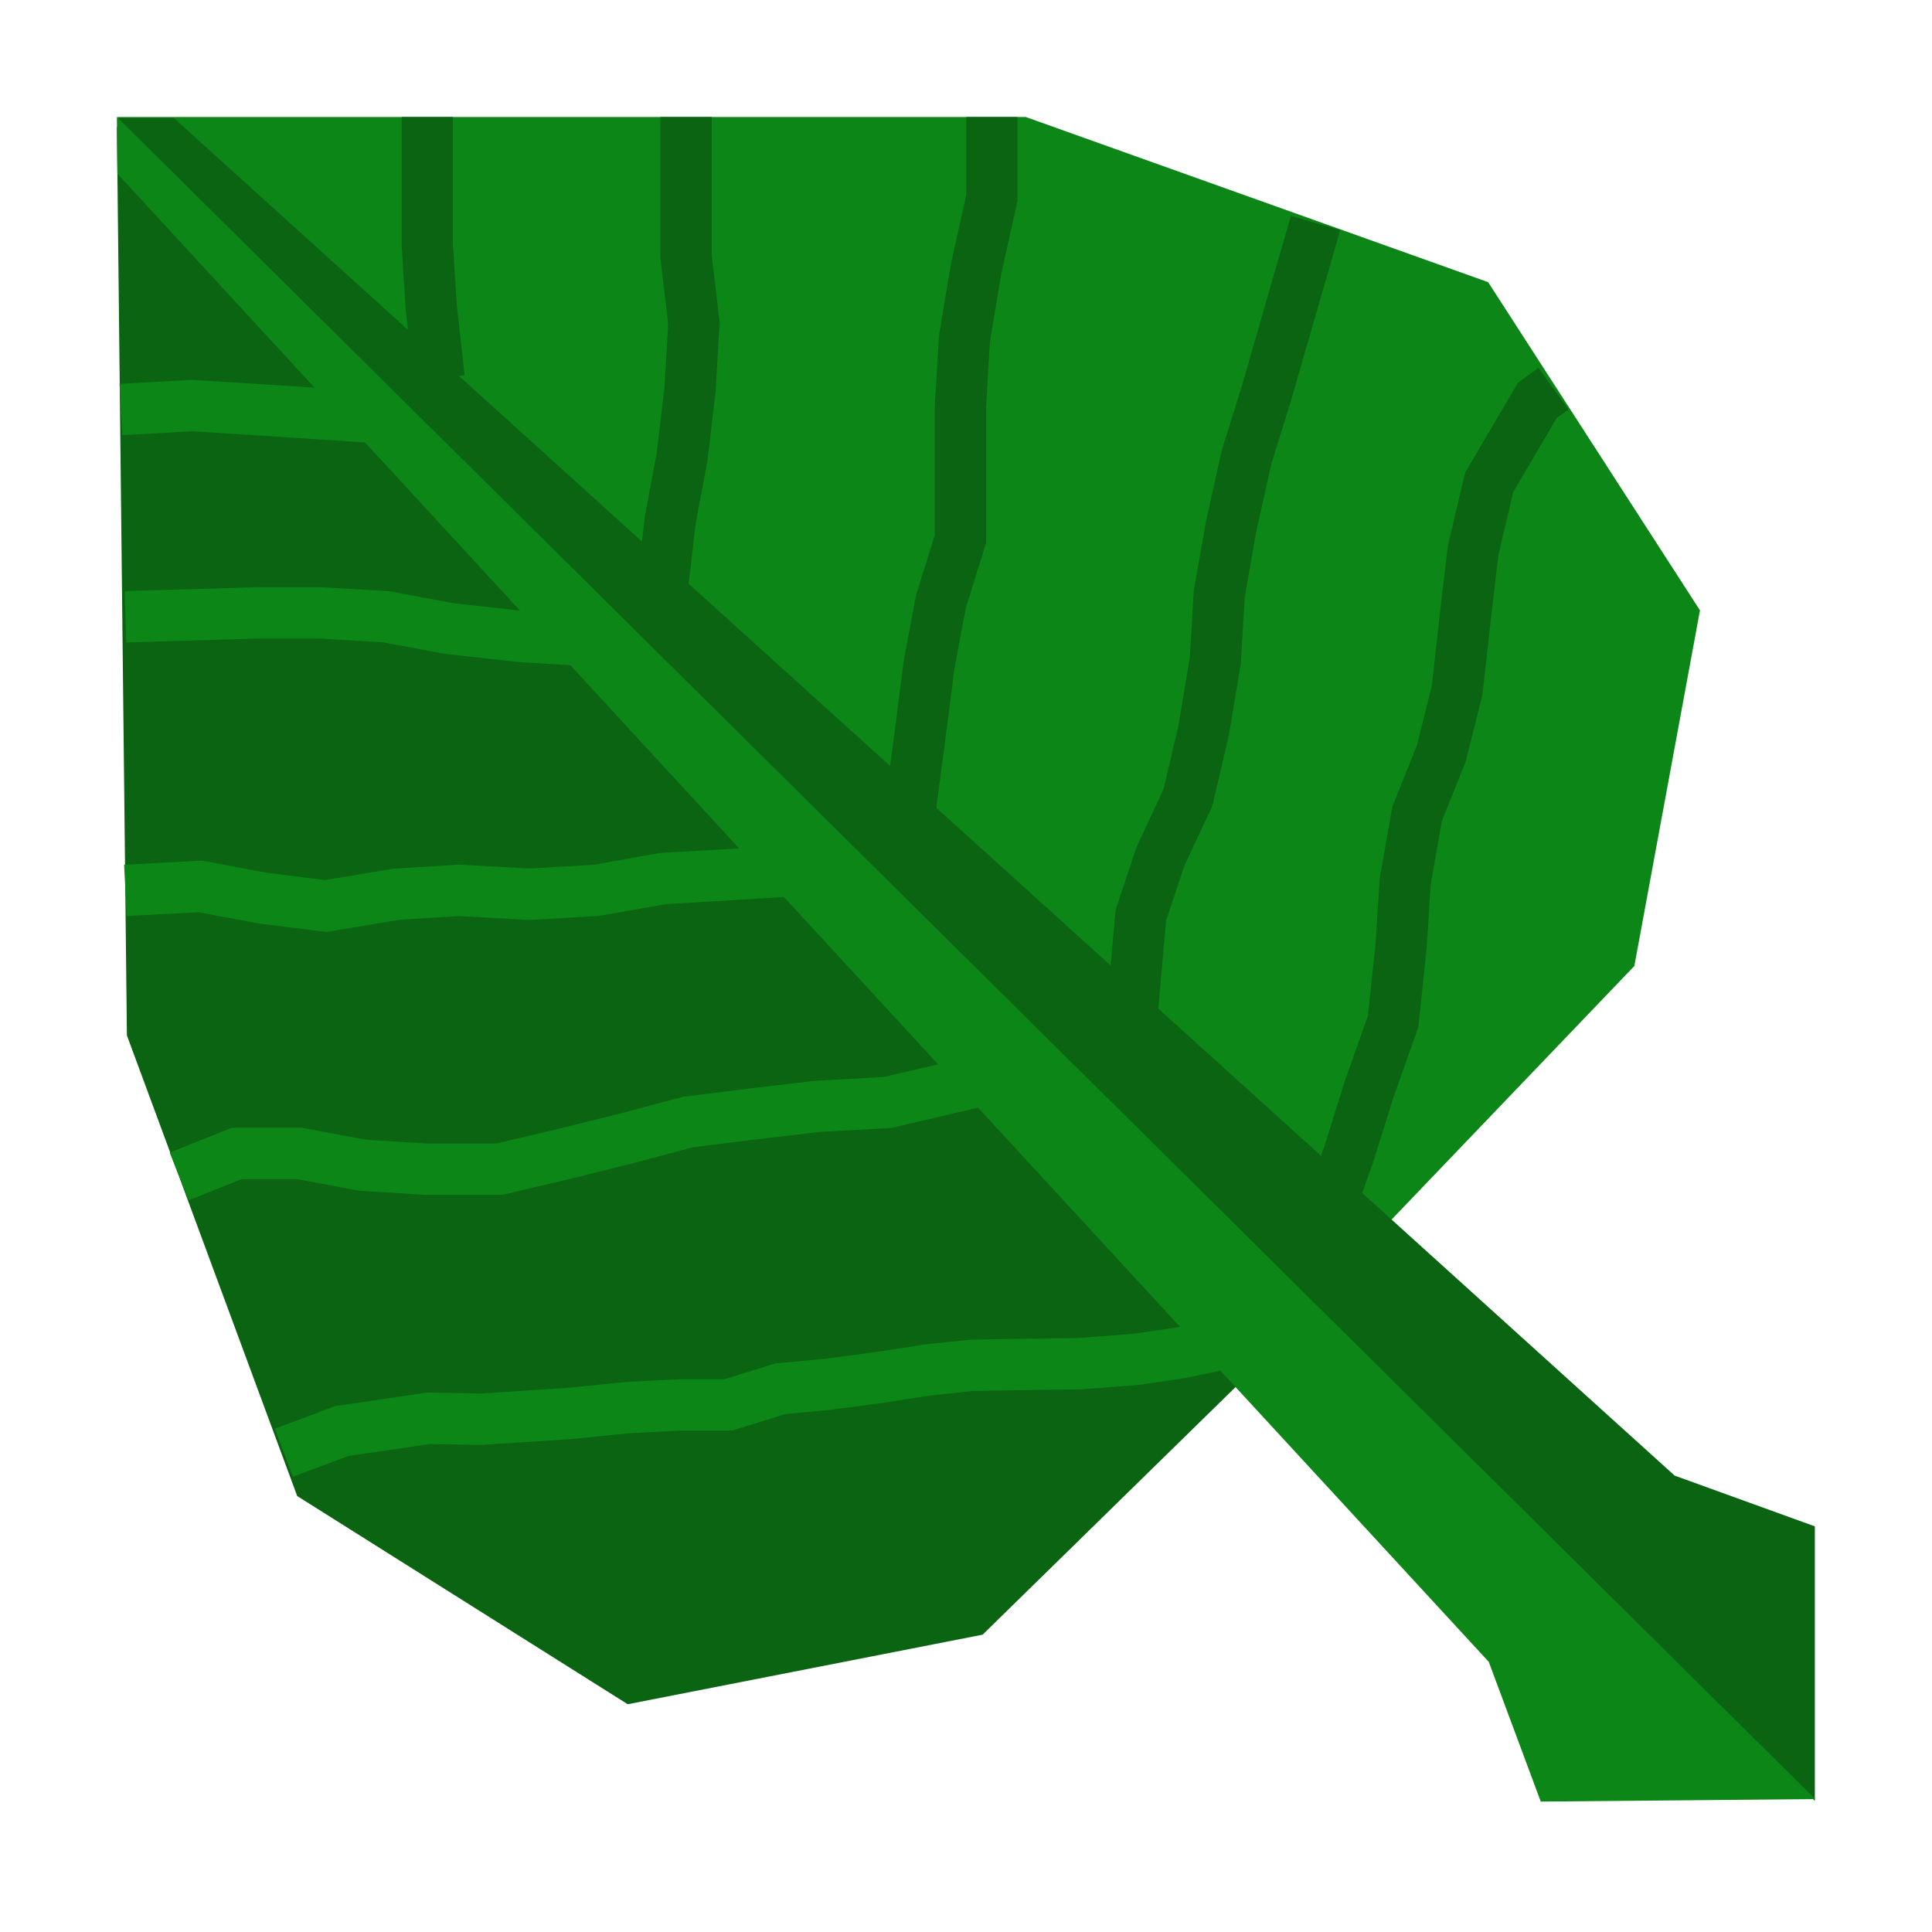
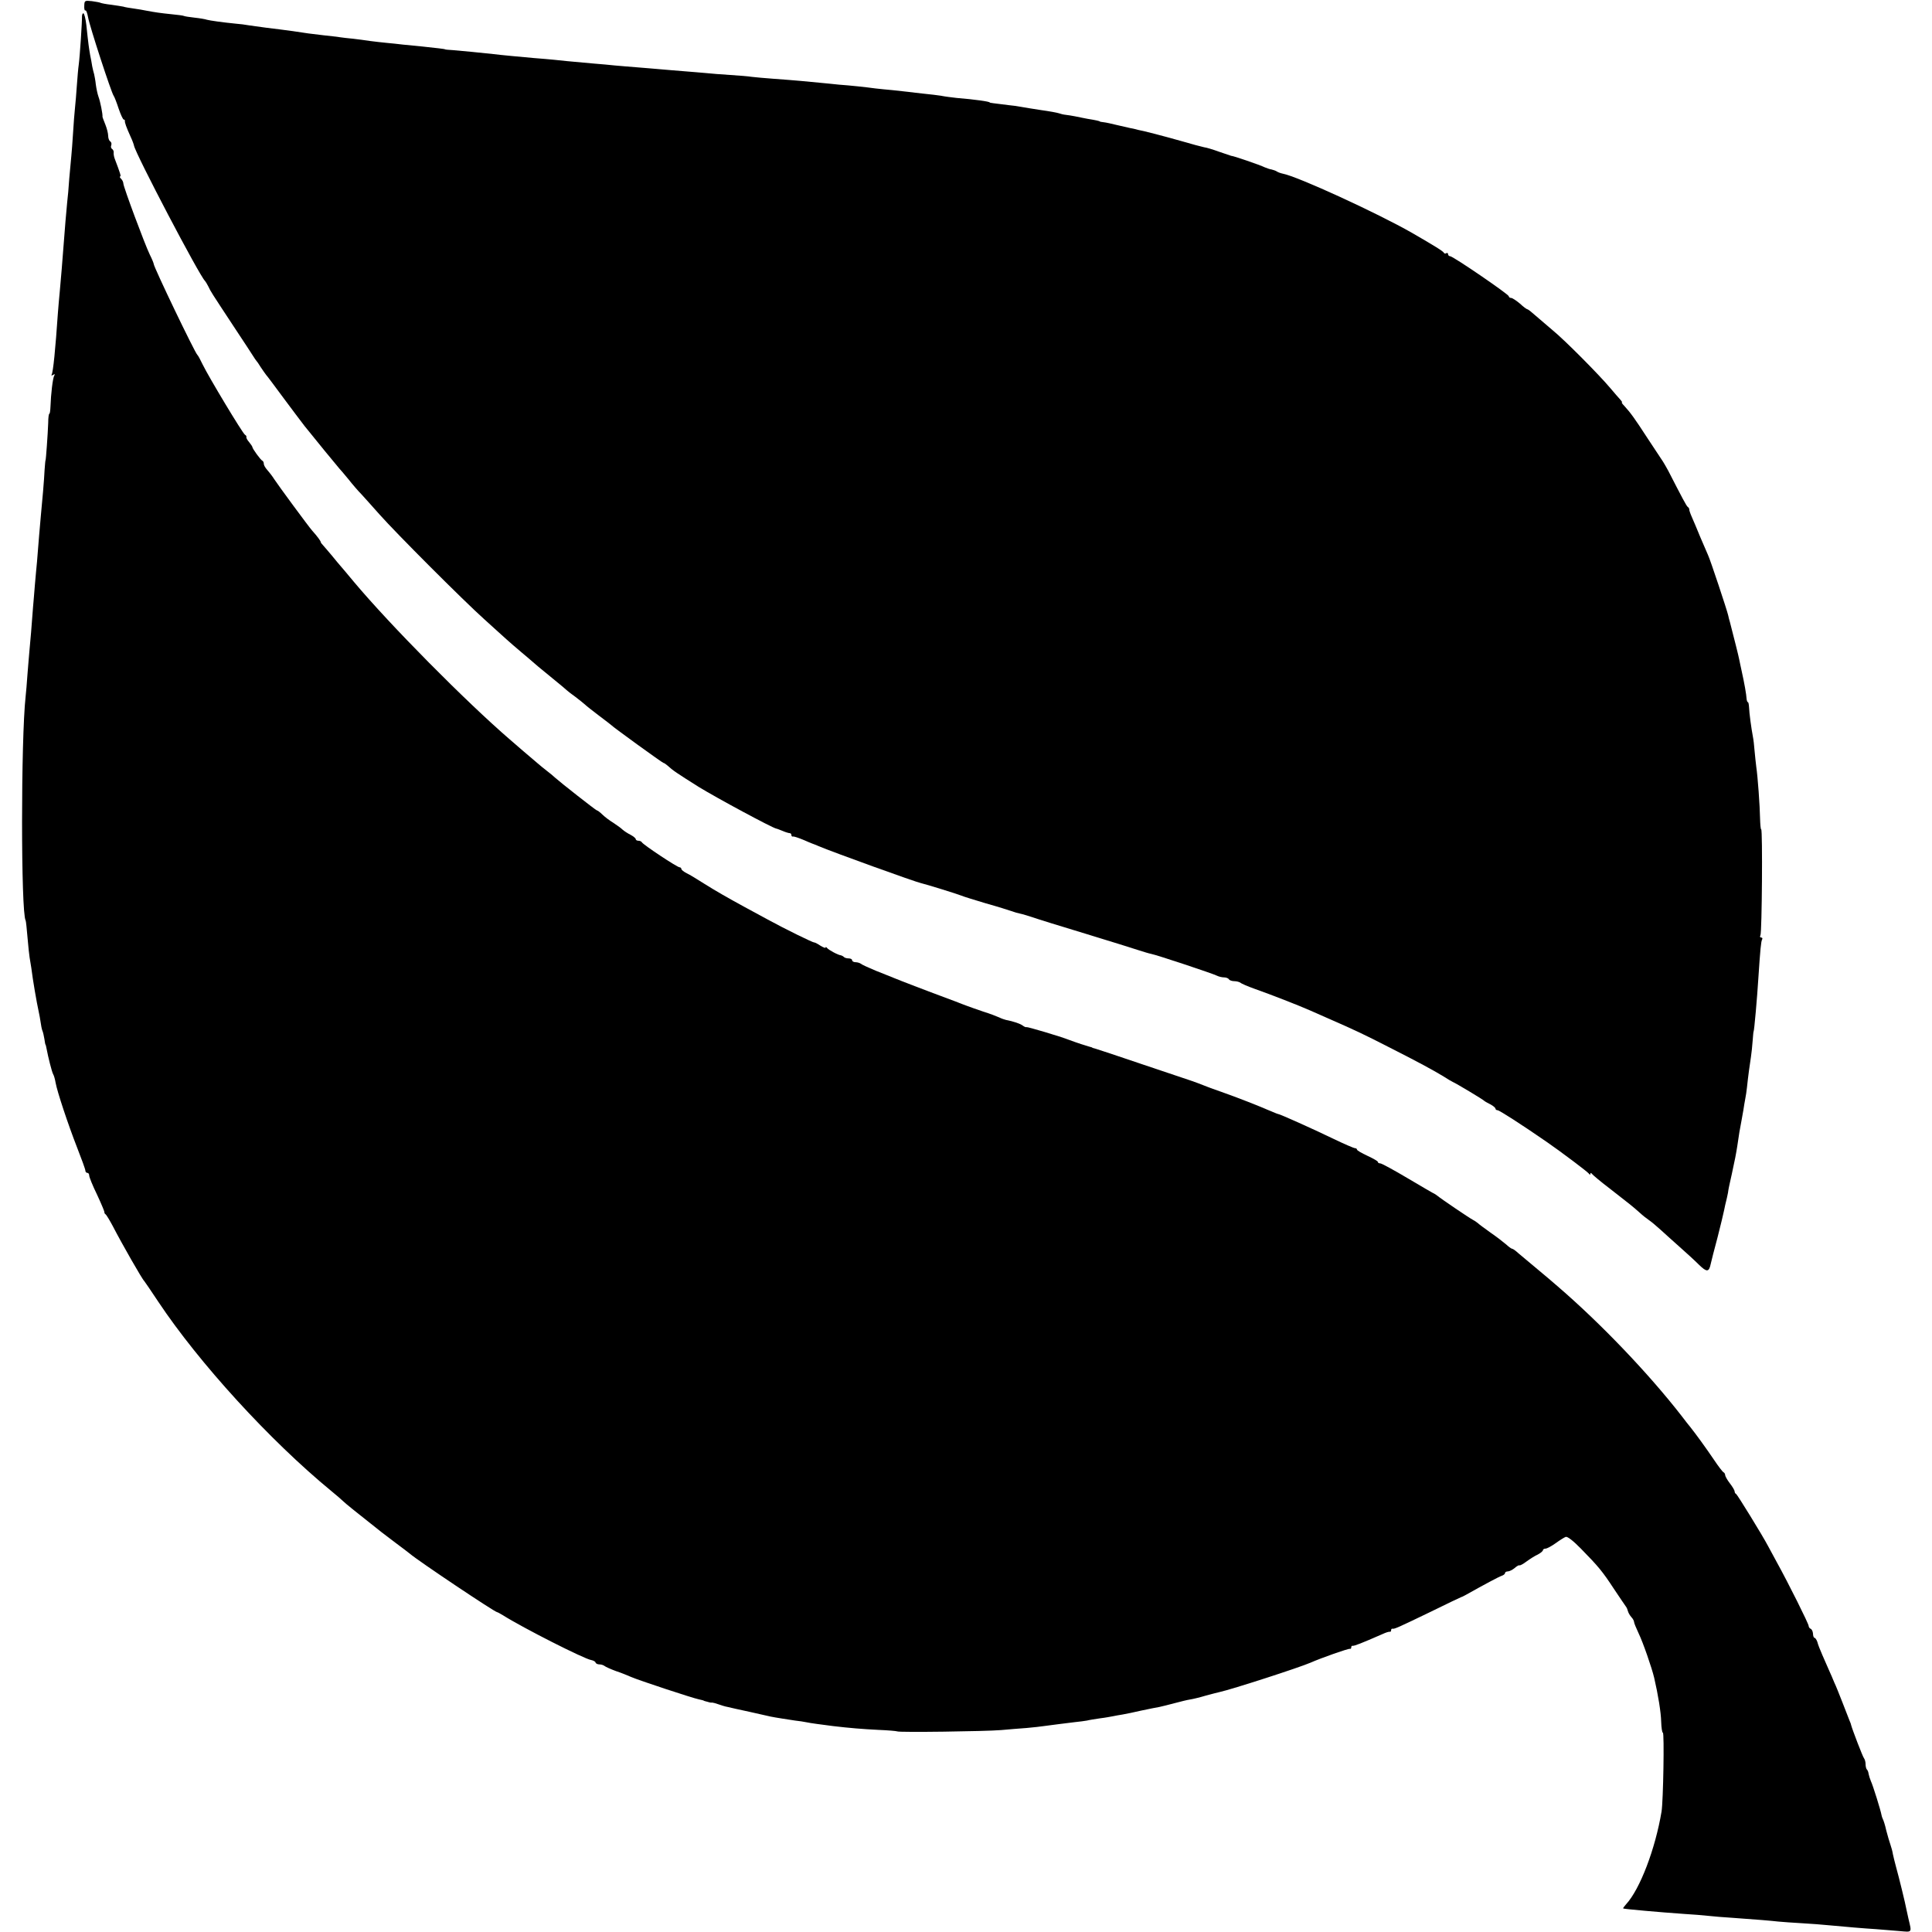
- <svg xmlns="http://www.w3.org/2000/svg" xmlns:xlink="http://www.w3.org/1999/xlink" version="1.1" preserveAspectRatio="xMidYMid meet" viewBox="0 0 640 640" width="640" height="640">
-   <defs>
-     <path d="" id="c7KmbFwhNf" />
-     <path d="M434.65 431.49L541.4 320L563.14 202.19L492.97 93.47L339.77 38.75L38.72 38.75L434.65 431.49Z" id="a2HAYUiUYj" />
-     <path d="M57.59 39.1L554.74 488.81L601.19 505.62L601.19 596.55L38.81 39.1L57.59 39.1Z" id="aahArhyON" />
-     <path d="M435.8 433.54L325.5 541.51L207.94 564.55L98.45 495.58L42.04 343L38.72 41.97L435.8 433.54Z" id="i7t26HhS3" />
-     <path d="M38.89 57.53L493.17 550.51L510.4 596.8L601.32 595.97L38.72 38.75L38.89 57.53Z" id="asiDo4lr" />
-     <path d="M94.05 481.22L113.17 474.06L127.57 471.95L141.97 469.83L159.2 470.14L173.58 469.21L187.96 468.28L208.11 466.27L225.36 465.39L241.26 465.39L258.49 460.05L274.31 458.55L290.15 456.46L307.43 453.81L321.82 452.28L339.07 452L357.74 451.74L376.44 450.29L390.84 448.18L403.82 445.45L418.22 443.33" id="bljG5SkMp" />
-     <path d="M59.37 389.7L78.45 382.09L99.23 382.09L120.01 385.99L140.79 387.29L165.46 387.29L187.54 382.09L208.32 376.9L227.8 371.7L248.58 369.1L270.66 366.51L294.03 365.21L326.5 357.61" id="hxtsEtJsw" />
-     <path d="M41.56 294.94L66.34 293.64L87.12 297.53L107.9 300.13L131.27 296.23L152.05 294.94L175.43 296.23L197.51 294.94L219.58 291.04L241.66 289.74L262.44 288.44" id="e4eRAT3rS" />
-     <path d="M41.56 204.32L85.14 203.02L105.92 203.02L128 204.32L148.78 208.21L172.16 210.81L192.94 212.11" id="e3AgJ6rUe7" />
-     <path d="M40.06 135.65L63.64 134.35L84.42 135.65L124.19 138.25" id="awkrH52OA" />
-     <path d="M438.96 404.47L446.92 381.98L453.54 360.82L461.5 338.33L464.15 313.2L465.48 292.03L469.45 269.55L477.41 249.71L482.71 228.54L485.36 204.73L488.01 182.25L493.32 159.76L509.29 132.59L514.6 128.75" id="bkJxlRiLN" />
-     <path d="M374.53 341.25L377.92 303.17L384.42 283.69L393.51 264.21L398.7 242.13L402.6 218.75L403.9 196.68L407.79 174.6L412.99 151.22L419.48 130.44L427.68 101.96L435.8 73.88" id="b4oNmag" />
-     <path d="M300.93 272.61L305.3 239.53L307.79 220.05L311.69 199.27L318.18 178.49L318.18 156.42L318.18 134.34L319.48 112.26L323.38 88.88L328.57 65.51L328.57 38.75" id="ckXFW7sC2" />
-     <path d="M219.48 194.08L222.08 172L225.97 151.22L228.57 129.14L229.87 107.06L227.27 84.99L227.27 64.21L227.27 38.75" id="j3DoXUyzcJ" />
-     <path d="M145.45 125.25L142.86 101.87L141.56 81.09L141.56 38.75" id="b2Dgu5t3AT" />
-   </defs>
-   <g>
-     <g>
-       <g>
-         <g>
-           <use xlink:href="#c7KmbFwhNf" opacity="1" fill-opacity="0" stroke="#000000" stroke-width="1" stroke-opacity="1" />
-         </g>
-       </g>
-       <g>
-         <use xlink:href="#a2HAYUiUYj" opacity="1" fill="#0d8618" fill-opacity="1" />
-         <g>
-           <use xlink:href="#a2HAYUiUYj" opacity="1" fill-opacity="0" stroke="#000000" stroke-width="0" stroke-opacity="1" />
-         </g>
-       </g>
-       <g>
-         <use xlink:href="#aahArhyON" opacity="1" fill="#0b6412" fill-opacity="1" />
-         <g>
-           <use xlink:href="#aahArhyON" opacity="1" fill-opacity="0" stroke="#000000" stroke-width="0" stroke-opacity="1" />
-         </g>
-       </g>
-       <g>
-         <use xlink:href="#i7t26HhS3" opacity="1" fill="#0b6412" fill-opacity="1" />
-         <g>
-           <use xlink:href="#i7t26HhS3" opacity="1" fill-opacity="0" stroke="#000000" stroke-width="0" stroke-opacity="1" />
-         </g>
-       </g>
-       <g>
-         <use xlink:href="#asiDo4lr" opacity="1" fill="#0d8618" fill-opacity="1" />
-         <g>
-           <use xlink:href="#asiDo4lr" opacity="1" fill-opacity="0" stroke="#000000" stroke-width="0" stroke-opacity="1" />
-         </g>
-       </g>
-       <g>
-         <use xlink:href="#bljG5SkMp" opacity="1" fill="#0d8618" fill-opacity="1" />
-         <g>
-           <use xlink:href="#bljG5SkMp" opacity="1" fill-opacity="0" stroke="#0d8618" stroke-width="17" stroke-opacity="1" />
-         </g>
-       </g>
-       <g>
-         <g>
-           <use xlink:href="#hxtsEtJsw" opacity="1" fill-opacity="0" stroke="#0d8618" stroke-width="17" stroke-opacity="1" />
-         </g>
-       </g>
-       <g>
-         <g>
-           <use xlink:href="#e4eRAT3rS" opacity="1" fill-opacity="0" stroke="#0d8618" stroke-width="17" stroke-opacity="1" />
-         </g>
-       </g>
-       <g>
-         <g>
-           <use xlink:href="#e3AgJ6rUe7" opacity="1" fill-opacity="0" stroke="#0d8618" stroke-width="17" stroke-opacity="1" />
-         </g>
-       </g>
-       <g>
-         <g>
-           <use xlink:href="#awkrH52OA" opacity="1" fill-opacity="0" stroke="#0d8618" stroke-width="17" stroke-opacity="1" />
-         </g>
-       </g>
-       <g>
-         <use xlink:href="#bkJxlRiLN" opacity="1" fill="#0d8618" fill-opacity="1" />
-         <g>
-           <use xlink:href="#bkJxlRiLN" opacity="1" fill-opacity="0" stroke="#0b6412" stroke-width="17" stroke-opacity="1" />
-         </g>
-       </g>
-       <g>
-         <g>
-           <use xlink:href="#b4oNmag" opacity="1" fill-opacity="0" stroke="#0b6412" stroke-width="17" stroke-opacity="1" />
-         </g>
-       </g>
-       <g>
-         <g>
-           <use xlink:href="#ckXFW7sC2" opacity="1" fill-opacity="0" stroke="#0b6412" stroke-width="17" stroke-opacity="1" />
-         </g>
-       </g>
-       <g>
-         <g>
-           <use xlink:href="#j3DoXUyzcJ" opacity="1" fill-opacity="0" stroke="#0b6412" stroke-width="17" stroke-opacity="1" />
-         </g>
-       </g>
-       <g>
-         <g>
-           <use xlink:href="#b2Dgu5t3AT" opacity="1" fill-opacity="0" stroke="#0b6412" stroke-width="17" stroke-opacity="1" />
-         </g>
-       </g>
-     </g>
+ <svg xmlns="http://www.w3.org/2000/svg" version="1.0" width="1018pt" height="1018pt" viewBox="0 0 1018 1018" preserveAspectRatio="xMidYMid meet">
+   <g transform="translate(0,1018) scale(0.1,-0.1)" fill="#000000" stroke="none">
+     <path d="M444 10149 c-1 -16 2 -27 6 -24 4 3 10 -14 14 -36 7 -43 122 -396 135 -414 4 -5 16 -36 26 -67 11 -32 23 -58 27 -58 4 0 7 -3 6 -7 -1 -9 7 -32 30 -83 9 -19 17 -41 18 -47 7 -42 347 -690 374 -713 3 -3 11 -16 18 -30 14 -29 11 -24 132 -208 52 -79 100 -151 105 -160 6 -9 12 -19 15 -22 3 -3 14 -18 24 -35 11 -16 23 -34 28 -40 5 -5 46 -60 91 -121 45 -61 96 -128 112 -149 43 -54 178 -219 184 -225 3 -3 24 -27 46 -54 22 -28 53 -64 70 -81 16 -18 59 -65 95 -106 85 -96 440 -452 554 -554 49 -44 100 -91 115 -104 14 -13 48 -42 75 -65 27 -22 54 -46 60 -51 6 -6 49 -42 96 -80 47 -38 87 -72 90 -75 3 -3 21 -17 42 -32 20 -15 42 -33 50 -40 7 -7 40 -33 73 -58 33 -25 62 -47 65 -50 11 -12 271 -200 276 -200 3 0 12 -6 19 -12 33 -30 49 -40 166 -114 98 -60 384 -214 409 -220 3 0 18 -6 33 -12 16 -7 33 -12 38 -12 5 0 9 -4 9 -10 0 -5 3 -9 8 -8 4 2 27 -6 52 -16 25 -11 47 -20 50 -21 3 -1 19 -7 35 -14 73 -31 510 -189 540 -195 20 -4 191 -57 210 -65 11 -5 70 -23 130 -41 61 -17 121 -36 135 -41 14 -5 34 -11 45 -13 11 -2 40 -11 65 -19 25 -9 151 -48 280 -87 129 -39 255 -79 280 -87 25 -8 54 -17 65 -19 28 -5 326 -104 347 -115 10 -5 27 -9 37 -9 11 0 23 -4 26 -10 3 -5 16 -10 29 -10 12 0 26 -4 32 -8 5 -5 38 -19 74 -32 88 -31 234 -88 295 -115 28 -12 70 -31 95 -42 140 -61 188 -84 315 -149 160 -81 239 -124 293 -157 20 -13 42 -26 47 -28 15 -6 159 -92 165 -99 3 -3 17 -11 33 -19 15 -8 27 -18 27 -23 0 -4 5 -8 11 -8 9 0 126 -75 259 -167 78 -54 216 -158 222 -167 5 -7 8 -7 8 -1 0 6 3 6 8 0 4 -6 47 -42 97 -80 107 -83 119 -93 155 -125 15 -14 38 -32 50 -40 12 -8 39 -31 60 -50 21 -19 66 -60 100 -90 34 -30 80 -72 102 -94 41 -40 53 -40 62 4 3 14 19 77 36 140 16 63 32 129 35 145 3 17 8 37 10 45 2 8 7 29 10 45 2 17 7 40 10 53 3 12 7 32 10 45 18 84 21 98 29 148 3 19 8 51 11 73 4 21 9 48 11 60 2 11 7 37 10 56 3 19 7 46 10 60 3 14 7 41 9 60 6 58 15 123 21 161 3 19 7 57 9 85 2 27 4 49 5 49 3 0 19 181 25 280 10 151 14 195 20 205 3 5 1 10 -5 10 -6 0 -8 5 -4 12 8 13 12 558 4 558 -3 0 -5 26 -6 58 -1 65 -12 219 -20 272 -2 19 -7 58 -9 85 -2 28 -6 61 -9 75 -8 42 -19 123 -20 153 -1 15 -3 27 -6 27 -3 0 -6 8 -7 18 -1 22 -12 84 -25 142 -5 25 -12 54 -14 66 -3 17 -27 112 -49 197 -3 9 -7 25 -9 35 -6 27 -95 295 -106 317 -5 11 -23 54 -41 95 -17 41 -37 90 -45 107 -8 18 -14 36 -13 39 0 4 -3 10 -8 13 -7 5 -29 47 -103 191 -9 16 -21 38 -27 47 -7 10 -44 66 -82 124 -68 105 -90 135 -123 171 -10 10 -15 18 -12 18 3 0 -1 6 -8 14 -7 7 -31 35 -53 61 -57 68 -240 253 -304 305 -29 25 -70 60 -90 77 -20 18 -39 33 -42 33 -4 0 -22 13 -40 30 -19 16 -40 30 -46 30 -7 0 -13 4 -13 9 0 10 -294 211 -309 211 -6 0 -11 5 -11 11 0 5 -4 8 -9 5 -5 -4 -11 -2 -13 2 -3 8 -52 38 -168 105 -184 105 -602 297 -681 312 -10 2 -25 7 -32 12 -6 4 -19 8 -27 10 -8 1 -23 6 -35 11 -24 12 -169 62 -178 61 -1 0 -29 10 -62 21 -33 12 -69 23 -80 24 -11 2 -67 17 -125 34 -96 27 -200 54 -225 58 -5 1 -12 3 -15 4 -3 1 -13 3 -24 5 -10 2 -41 9 -70 16 -28 7 -60 14 -71 15 -11 1 -20 3 -20 4 0 2 -21 7 -65 14 -19 4 -48 9 -65 13 -16 3 -39 7 -50 8 -11 1 -27 5 -35 8 -8 3 -51 11 -95 17 -44 7 -91 14 -105 17 -14 3 -43 7 -65 9 -80 10 -100 12 -100 14 0 5 -78 16 -175 24 -25 3 -60 7 -79 11 -18 3 -59 8 -90 11 -31 3 -69 8 -86 10 -16 2 -53 6 -82 9 -28 2 -69 7 -90 9 -50 7 -136 16 -193 20 -25 3 -70 7 -100 10 -60 6 -121 12 -245 21 -44 3 -95 8 -113 10 -17 3 -69 7 -115 10 -45 3 -102 7 -127 10 -25 2 -79 7 -120 10 -41 3 -95 8 -120 10 -25 2 -79 7 -120 10 -41 3 -95 8 -120 10 -25 3 -74 7 -110 10 -144 13 -167 15 -210 20 -25 2 -72 7 -105 9 -67 6 -177 16 -215 21 -53 6 -177 18 -215 21 -22 1 -40 3 -40 4 0 2 -45 7 -120 15 -33 3 -79 8 -102 10 -24 3 -62 7 -85 9 -24 2 -63 7 -88 10 -25 4 -65 9 -90 12 -25 2 -56 6 -70 8 -14 2 -52 7 -84 10 -62 7 -101 12 -163 22 -21 3 -51 7 -68 9 -36 4 -105 13 -160 21 -22 4 -53 8 -70 9 -72 7 -141 17 -155 21 -8 3 -37 8 -65 11 -27 3 -53 7 -56 9 -3 2 -33 6 -65 9 -59 6 -86 10 -134 19 -14 3 -43 8 -65 11 -22 3 -47 7 -55 10 -8 2 -37 6 -64 10 -27 3 -52 8 -56 10 -3 2 -24 6 -46 9 -38 4 -39 3 -40 -25z" />
+     <path d="M432 10093 c1 -23 -11 -208 -17 -253 -3 -19 -7 -69 -10 -110 -3 -41 -7 -95 -10 -120 -3 -25 -7 -83 -10 -130 -3 -47 -7 -101 -9 -120 -2 -19 -7 -73 -11 -120 -3 -47 -8 -103 -11 -126 -2 -22 -6 -67 -9 -100 -5 -64 -13 -167 -20 -254 -3 -30 -7 -82 -10 -115 -3 -33 -8 -85 -10 -115 -13 -190 -25 -312 -33 -324 -3 -5 1 -6 8 -1 9 5 11 4 6 -4 -8 -12 -18 -100 -20 -163 -1 -21 -3 -38 -6 -38 -3 0 -6 -21 -6 -48 -2 -57 -12 -197 -14 -197 -1 0 -3 -22 -5 -50 -2 -49 -13 -176 -20 -245 -3 -35 -14 -157 -20 -240 -3 -25 -7 -79 -11 -120 -3 -41 -8 -95 -10 -120 -6 -82 -15 -194 -19 -230 -2 -19 -6 -73 -10 -120 -3 -47 -8 -101 -10 -120 -25 -225 -25 -1139 0 -1180 2 -3 6 -43 10 -90 4 -47 9 -94 11 -105 2 -11 6 -36 9 -55 8 -65 28 -181 39 -231 3 -14 8 -39 10 -55 2 -16 6 -36 9 -44 4 -8 8 -28 11 -45 2 -16 5 -30 6 -30 1 0 3 -8 5 -19 9 -48 28 -123 35 -136 5 -8 10 -28 13 -45 8 -46 65 -218 113 -341 24 -61 44 -116 44 -123 0 -6 5 -11 10 -11 6 0 10 -6 10 -14 0 -8 18 -53 41 -100 22 -47 39 -88 39 -92 -1 -4 2 -10 7 -13 4 -3 21 -31 37 -61 48 -93 156 -282 166 -290 3 -3 36 -52 74 -109 215 -323 588 -731 910 -996 27 -22 56 -47 64 -55 12 -12 69 -58 202 -163 9 -7 42 -32 75 -57 33 -24 66 -50 75 -57 43 -37 446 -307 460 -308 3 0 16 -8 30 -16 108 -68 428 -230 465 -236 11 -2 22 -8 23 -13 2 -6 11 -10 21 -10 9 0 21 -4 26 -8 6 -5 33 -17 60 -27 28 -9 64 -24 80 -31 38 -17 326 -112 357 -118 12 -3 24 -5 26 -7 1 -1 7 -3 12 -4 6 -1 13 -4 18 -5 4 -1 10 -2 14 -1 4 0 19 -4 33 -9 14 -5 36 -12 48 -14 12 -3 65 -15 117 -26 52 -12 102 -23 111 -25 24 -5 89 -15 129 -21 19 -2 46 -6 60 -9 23 -5 71 -11 140 -20 84 -10 156 -16 238 -20 51 -2 96 -6 100 -8 10 -6 465 0 547 7 39 3 99 9 135 11 36 3 76 8 90 10 35 5 117 15 165 21 22 2 50 6 62 8 11 3 43 8 70 12 26 3 57 9 68 11 11 2 34 7 50 9 17 3 62 12 100 21 39 8 81 17 95 19 14 3 50 12 80 20 30 8 66 17 80 19 14 2 52 11 85 21 33 9 65 17 70 18 68 15 420 129 480 155 54 24 201 76 208 73 4 -1 7 2 7 8 0 6 3 9 8 8 8 -1 43 12 157 62 17 8 33 13 38 12 4 -1 7 2 7 8 0 6 3 9 8 8 10 -2 30 7 202 90 85 42 157 76 160 77 3 0 14 6 25 12 98 55 173 95 188 100 9 3 17 9 17 14 0 5 7 9 15 9 8 0 24 8 35 17 11 10 23 17 26 15 3 -2 20 7 37 20 18 13 44 30 60 37 15 8 27 18 27 23 0 4 6 8 13 8 8 0 32 13 53 28 22 16 46 31 54 34 9 3 40 -21 80 -62 93 -95 113 -119 174 -212 31 -46 59 -88 63 -93 5 -6 9 -17 11 -25 2 -8 10 -22 18 -31 8 -8 14 -20 14 -25 0 -6 11 -32 24 -60 23 -47 70 -183 82 -234 21 -90 36 -183 37 -232 1 -32 5 -58 9 -58 8 0 2 -360 -7 -415 -33 -198 -114 -410 -187 -489 -10 -11 -17 -21 -15 -22 3 -3 194 -20 324 -29 40 -2 96 -7 125 -10 29 -3 85 -8 123 -10 130 -9 210 -16 245 -20 19 -2 77 -6 128 -9 50 -3 116 -8 144 -11 85 -8 178 -16 243 -20 33 -3 88 -7 123 -10 69 -6 66 -11 48 65 -3 14 -8 36 -11 50 -5 29 -39 168 -55 225 -6 22 -13 51 -16 65 -2 14 -8 36 -13 50 -5 14 -15 48 -22 75 -6 28 -15 55 -18 60 -3 6 -6 15 -7 21 -3 21 -46 159 -56 179 -5 12 -10 28 -12 38 -1 9 -5 20 -9 23 -4 4 -7 17 -7 29 0 11 -4 25 -8 30 -7 8 -62 152 -68 175 0 3 -4 14 -9 25 -4 11 -21 54 -37 95 -16 41 -35 89 -43 105 -7 17 -19 46 -28 65 -8 19 -24 55 -35 80 -11 25 -23 55 -26 68 -4 12 -11 22 -15 22 -4 0 -8 10 -8 22 -1 13 -7 24 -13 26 -5 2 -10 9 -10 15 0 11 -105 222 -168 336 -19 35 -40 74 -46 85 -30 57 -162 271 -168 274 -5 2 -8 8 -8 14 0 5 -11 24 -25 42 -14 18 -25 38 -25 44 0 6 -4 12 -8 14 -5 2 -28 32 -52 68 -40 59 -92 131 -123 170 -7 8 -28 35 -47 60 -175 225 -426 487 -650 680 -14 12 -36 31 -50 43 -14 12 -50 42 -80 67 -30 25 -66 55 -80 67 -14 13 -28 23 -32 23 -4 0 -18 10 -32 23 -14 12 -50 40 -82 62 -31 22 -62 45 -68 51 -6 5 -18 13 -26 17 -16 8 -167 110 -187 127 -7 5 -14 10 -15 10 -2 0 -64 36 -138 80 -74 44 -140 80 -147 80 -7 0 -13 3 -13 8 0 4 -25 18 -55 32 -30 14 -55 28 -55 33 0 4 -5 7 -10 7 -6 0 -57 22 -113 49 -114 55 -284 131 -292 131 -3 0 -24 9 -48 19 -55 24 -164 67 -252 98 -38 13 -79 28 -90 33 -22 9 -55 21 -70 26 -5 2 -118 40 -250 84 -132 45 -247 83 -255 85 -8 2 -15 4 -15 5 0 1 -7 3 -15 5 -15 4 -65 20 -105 35 -51 20 -221 70 -226 68 -3 -2 -12 2 -20 8 -13 10 -48 22 -89 30 -8 2 -23 7 -35 13 -11 5 -49 20 -85 31 -36 12 -74 26 -85 30 -11 4 -38 14 -60 23 -146 54 -294 111 -320 122 -16 6 -61 25 -100 40 -38 16 -74 32 -79 37 -6 4 -18 8 -28 8 -10 0 -18 5 -18 10 0 6 -8 10 -18 10 -10 0 -22 3 -26 8 -4 4 -11 7 -14 8 -15 1 -67 29 -74 39 -4 5 -8 7 -8 2 0 -4 -12 1 -27 10 -15 10 -30 18 -33 17 -6 -1 -152 70 -245 121 -38 21 -92 50 -120 65 -97 53 -151 84 -215 124 -36 23 -77 48 -92 55 -16 8 -28 18 -28 23 0 4 -4 8 -9 8 -13 0 -195 121 -199 132 -2 4 -10 8 -18 8 -8 0 -14 4 -14 8 0 5 -12 15 -27 23 -16 8 -34 20 -42 27 -8 8 -30 24 -50 37 -20 12 -46 32 -58 44 -12 12 -25 21 -28 21 -5 0 -192 147 -221 173 -7 7 -25 22 -41 34 -15 12 -38 30 -49 40 -12 10 -45 38 -74 63 -29 25 -62 53 -73 63 -233 201 -632 604 -823 832 -32 39 -63 75 -69 82 -5 6 -26 30 -45 54 -19 23 -41 48 -47 55 -7 7 -13 15 -13 18 0 5 -18 30 -45 60 -18 20 -180 240 -200 271 -10 16 -27 38 -37 49 -10 11 -18 25 -18 32 0 7 -3 14 -7 16 -9 3 -53 64 -53 72 0 3 -8 15 -17 26 -10 11 -16 23 -15 27 2 3 -1 9 -7 12 -13 8 -192 306 -223 370 -12 25 -24 48 -28 51 -13 11 -230 463 -230 479 0 4 -9 26 -21 50 -27 56 -139 357 -139 374 0 7 -5 18 -12 25 -7 7 -9 12 -5 12 6 0 1 16 -29 95 -4 11 -6 25 -5 32 1 6 -3 14 -8 18 -6 3 -8 12 -5 19 3 8 1 17 -5 21 -6 3 -11 17 -11 29 0 13 -7 40 -15 60 -8 20 -15 38 -15 41 2 12 -12 82 -21 105 -5 14 -11 42 -14 64 -2 21 -7 46 -9 55 -3 9 -7 27 -10 41 -2 14 -7 41 -11 60 -6 36 -9 52 -20 158 -4 34 -11 62 -16 62 -4 0 -7 -8 -7 -17z" />
  </g>
</svg>
